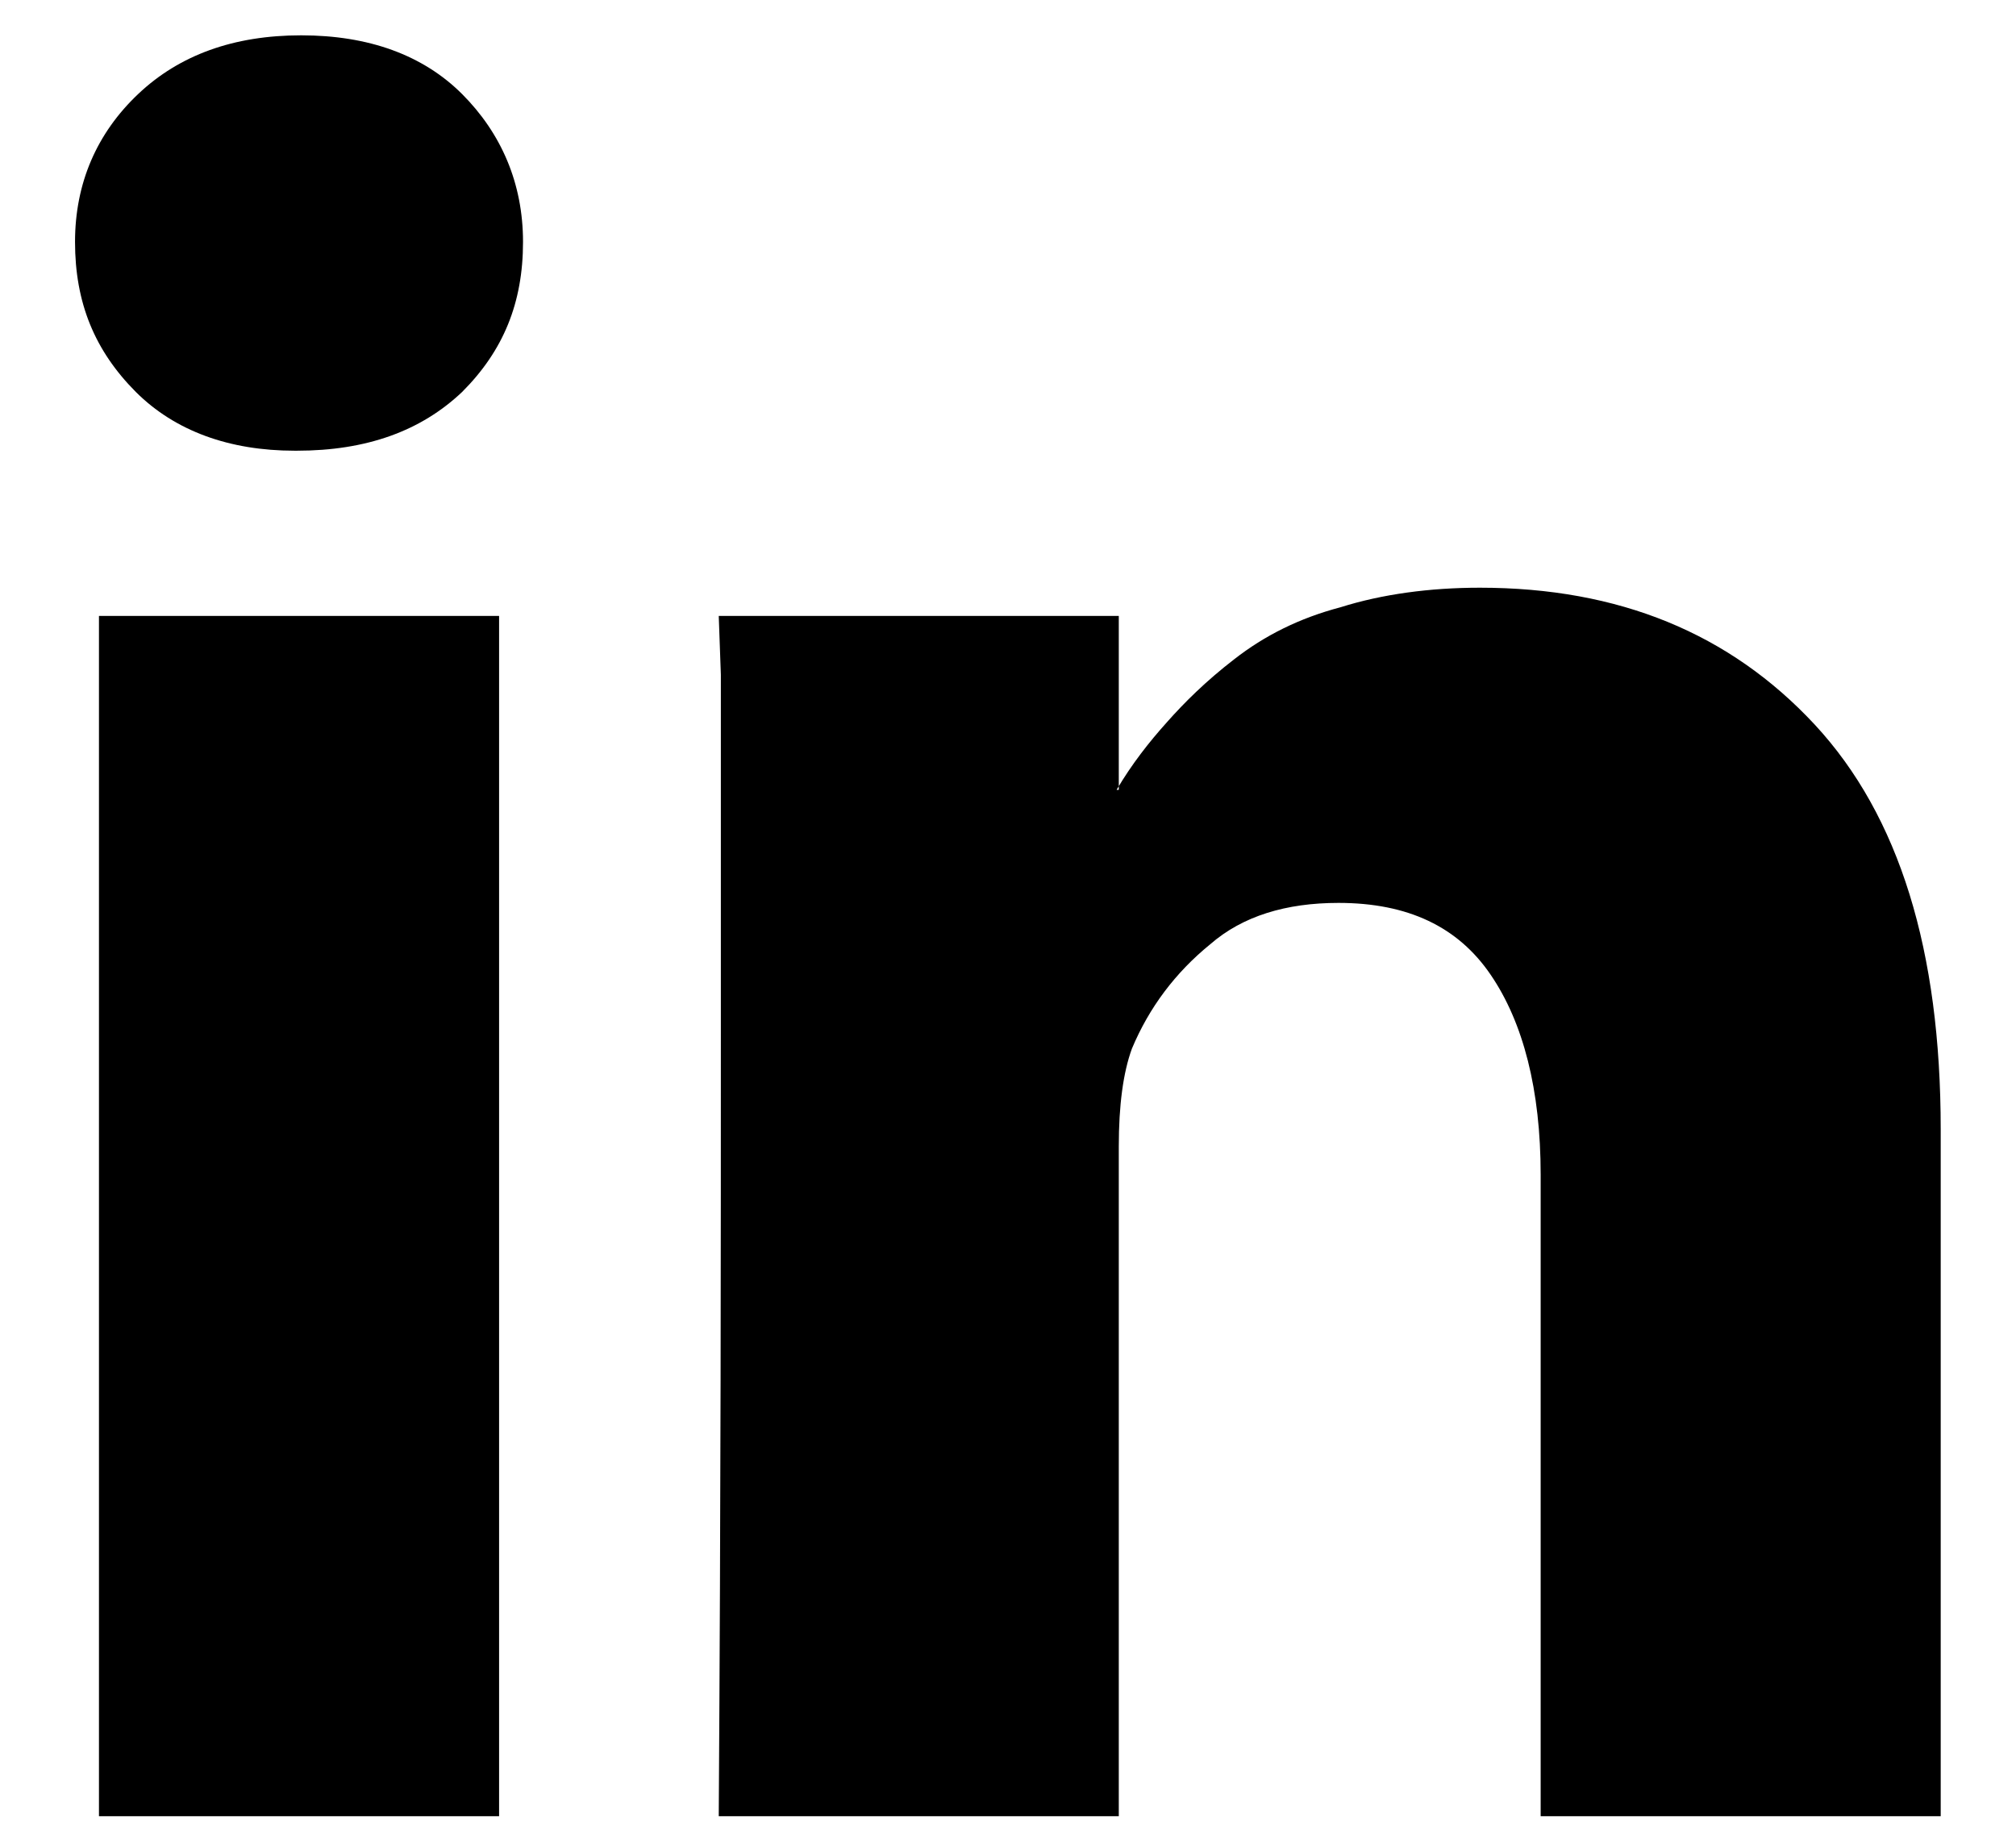
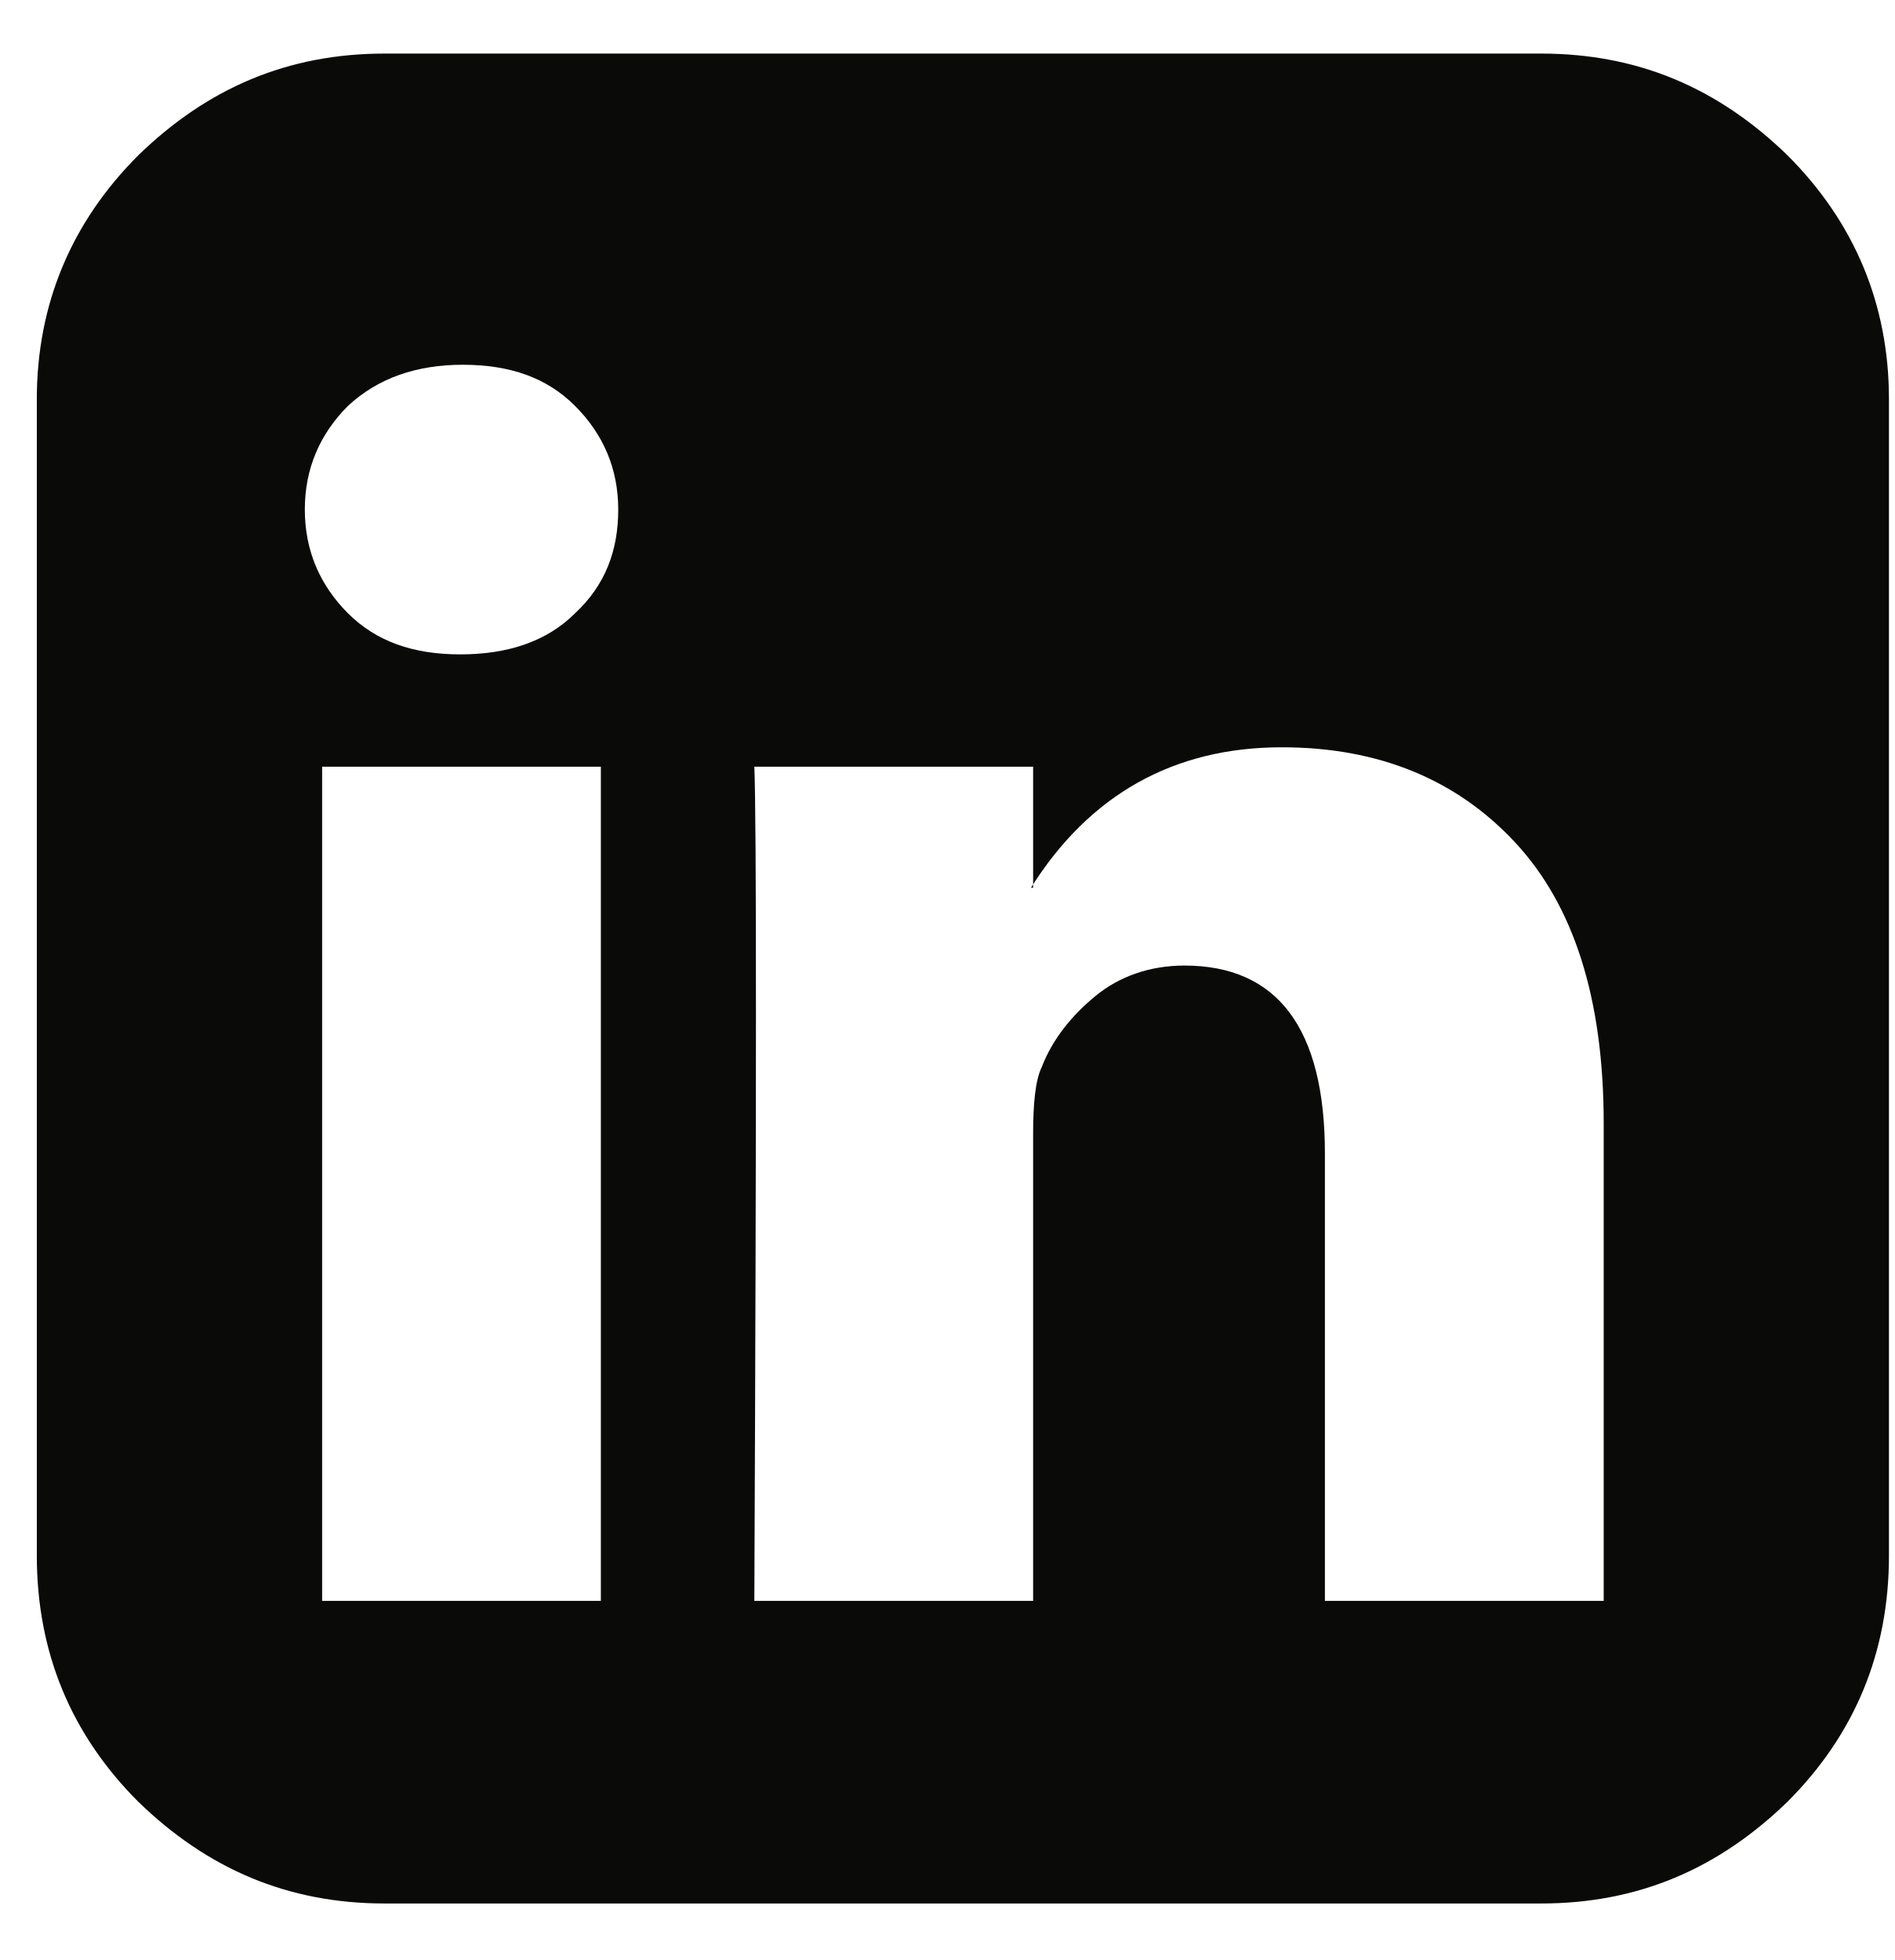
- <svg xmlns="http://www.w3.org/2000/svg" width="23px" height="21px" viewBox="0 0 23 21" version="1.1">
+ <svg xmlns="http://www.w3.org/2000/svg" width="29px" height="30px" viewBox="0 0 29 30" version="1.1">
  <defs />
-   <g id="Page-1" stroke="none" stroke-width="1" fill="none" fill-rule="evenodd">
-     <g id="Desktop" transform="translate(-659, -383)" fill="#000000">
-       <g id="icon-linkedin" transform="translate(659, 383)">
-         <path d="M1.55,4.472 C1.997,4.918 2.618,5.142 3.362,5.142 L3.387,5.142 C4.181,5.142 4.801,4.918 5.272,4.472 C5.744,4 5.967,3.454 5.967,2.76 C5.967,2.09 5.718,1.52 5.272,1.073 C4.825,0.627 4.205,0.403 3.436,0.403 C2.667,0.403 2.047,0.627 1.576,1.073 C1.104,1.52 0.856,2.09 0.856,2.76 C0.856,3.454 1.08,4 1.55,4.472 L1.55,4.472 Z M1.129,20.721 L5.694,20.721 L5.694,7.027 L1.129,7.027 L1.129,20.721 Z M12.764,20.721 L12.764,13.08 C12.764,12.609 12.814,12.236 12.914,11.963 C13.111,11.493 13.41,11.096 13.807,10.773 C14.178,10.45 14.674,10.301 15.27,10.301 C16.064,10.301 16.634,10.574 17.006,11.12 C17.379,11.666 17.577,12.435 17.577,13.402 L17.577,20.721 L22.141,20.721 L22.141,12.882 C22.141,10.847 21.671,9.31 20.704,8.267 C19.735,7.225 18.47,6.705 16.883,6.705 C16.312,6.705 15.766,6.779 15.294,6.928 C14.824,7.052 14.427,7.251 14.08,7.522 C13.757,7.771 13.508,8.019 13.31,8.243 C13.111,8.465 12.914,8.714 12.739,9.011 L12.764,9.011 L12.764,7.027 L8.2,7.027 L8.224,7.697 L8.224,11.79 C8.224,14.072 8.224,17.05 8.2,20.721 L12.764,20.721 L12.764,20.721 Z" id="Fill-54" />
+   <g id="Templates" stroke="none" stroke-width="1" fill="none" fill-rule="evenodd">
+     <g id="Landing" transform="translate(-952, -29)" fill="#0A0B09">
+       <g id="icon-linkedin" transform="translate(952.7555, 29.5)">
+         <path d="M1.363,27.08 C2.421,28.105 3.646,28.635 5.134,28.635 L22.83,28.635 C24.319,28.635 25.543,28.105 26.601,27.08 C27.627,26.055 28.156,24.798 28.156,23.309 L28.156,5.612 C28.156,4.157 27.627,2.9 26.601,1.875 C25.543,0.849 24.319,0.32 22.83,0.32 L5.134,0.32 C3.646,0.32 2.421,0.849 1.363,1.875 C0.337,2.9 -0.192,4.157 -0.192,5.612 L-0.192,23.309 C-0.192,24.798 0.337,26.055 1.363,27.08 L1.363,27.08 Z M4.571,5.712 C5.034,5.282 5.629,5.083 6.325,5.083 C7.053,5.083 7.615,5.282 8.045,5.712 C8.475,6.142 8.707,6.671 8.707,7.299 C8.707,7.928 8.508,8.457 8.045,8.888 C7.615,9.317 7.019,9.516 6.291,9.516 C5.563,9.516 5.002,9.317 4.571,8.888 C4.141,8.457 3.91,7.928 3.91,7.299 C3.91,6.671 4.141,6.142 4.571,5.712 L4.571,5.712 Z M4.175,11.235 L8.441,11.235 L8.441,24.003 L4.175,24.003 L4.175,11.235 Z M10.79,11.235 L15.057,11.235 L15.057,13.088 L15.024,13.088 C15.917,11.666 17.207,10.938 18.862,10.938 C20.35,10.938 21.541,11.434 22.434,12.394 C23.327,13.353 23.79,14.775 23.79,16.694 L23.79,24.003 L19.523,24.003 L19.523,17.157 C19.523,15.238 18.795,14.279 17.373,14.279 C16.844,14.279 16.38,14.444 16.016,14.741 C15.652,15.039 15.354,15.403 15.189,15.833 C15.091,16.032 15.057,16.396 15.057,16.859 L15.057,24.003 L10.79,24.003 C10.823,16.296 10.823,12.03 10.79,11.235 L10.79,11.235 Z" id="Fill-66" />
      </g>
    </g>
  </g>
</svg>
